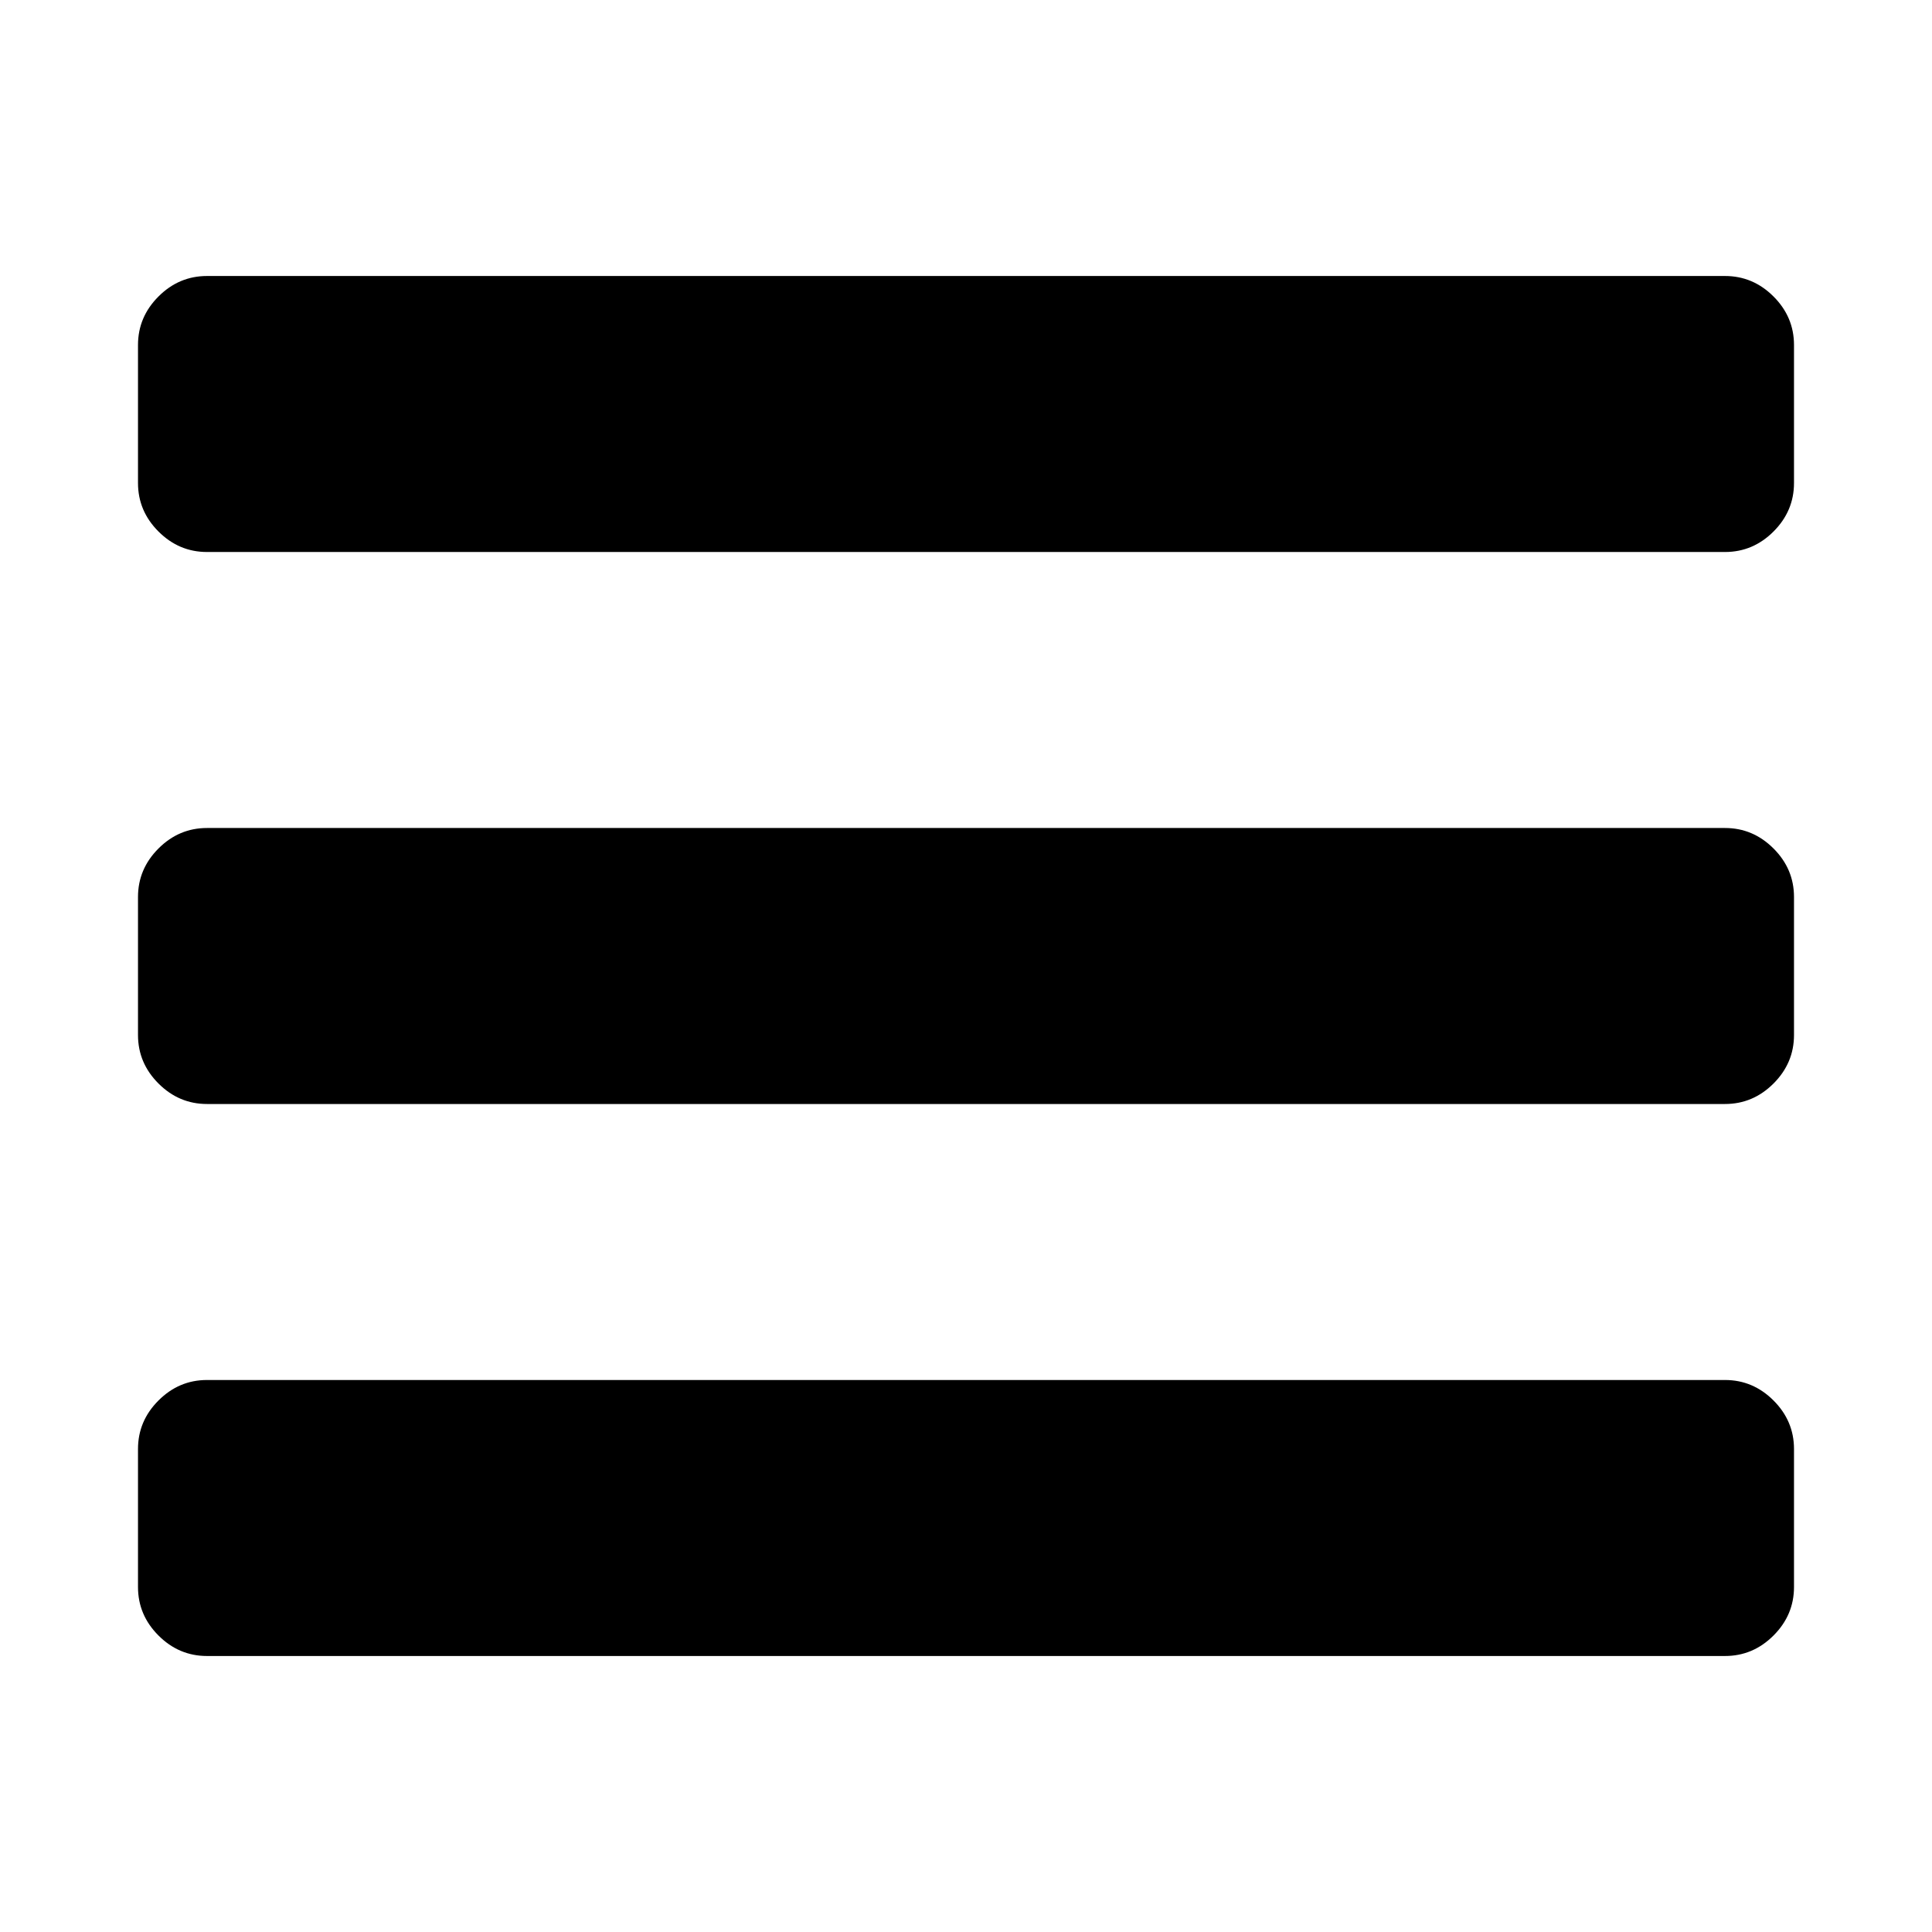
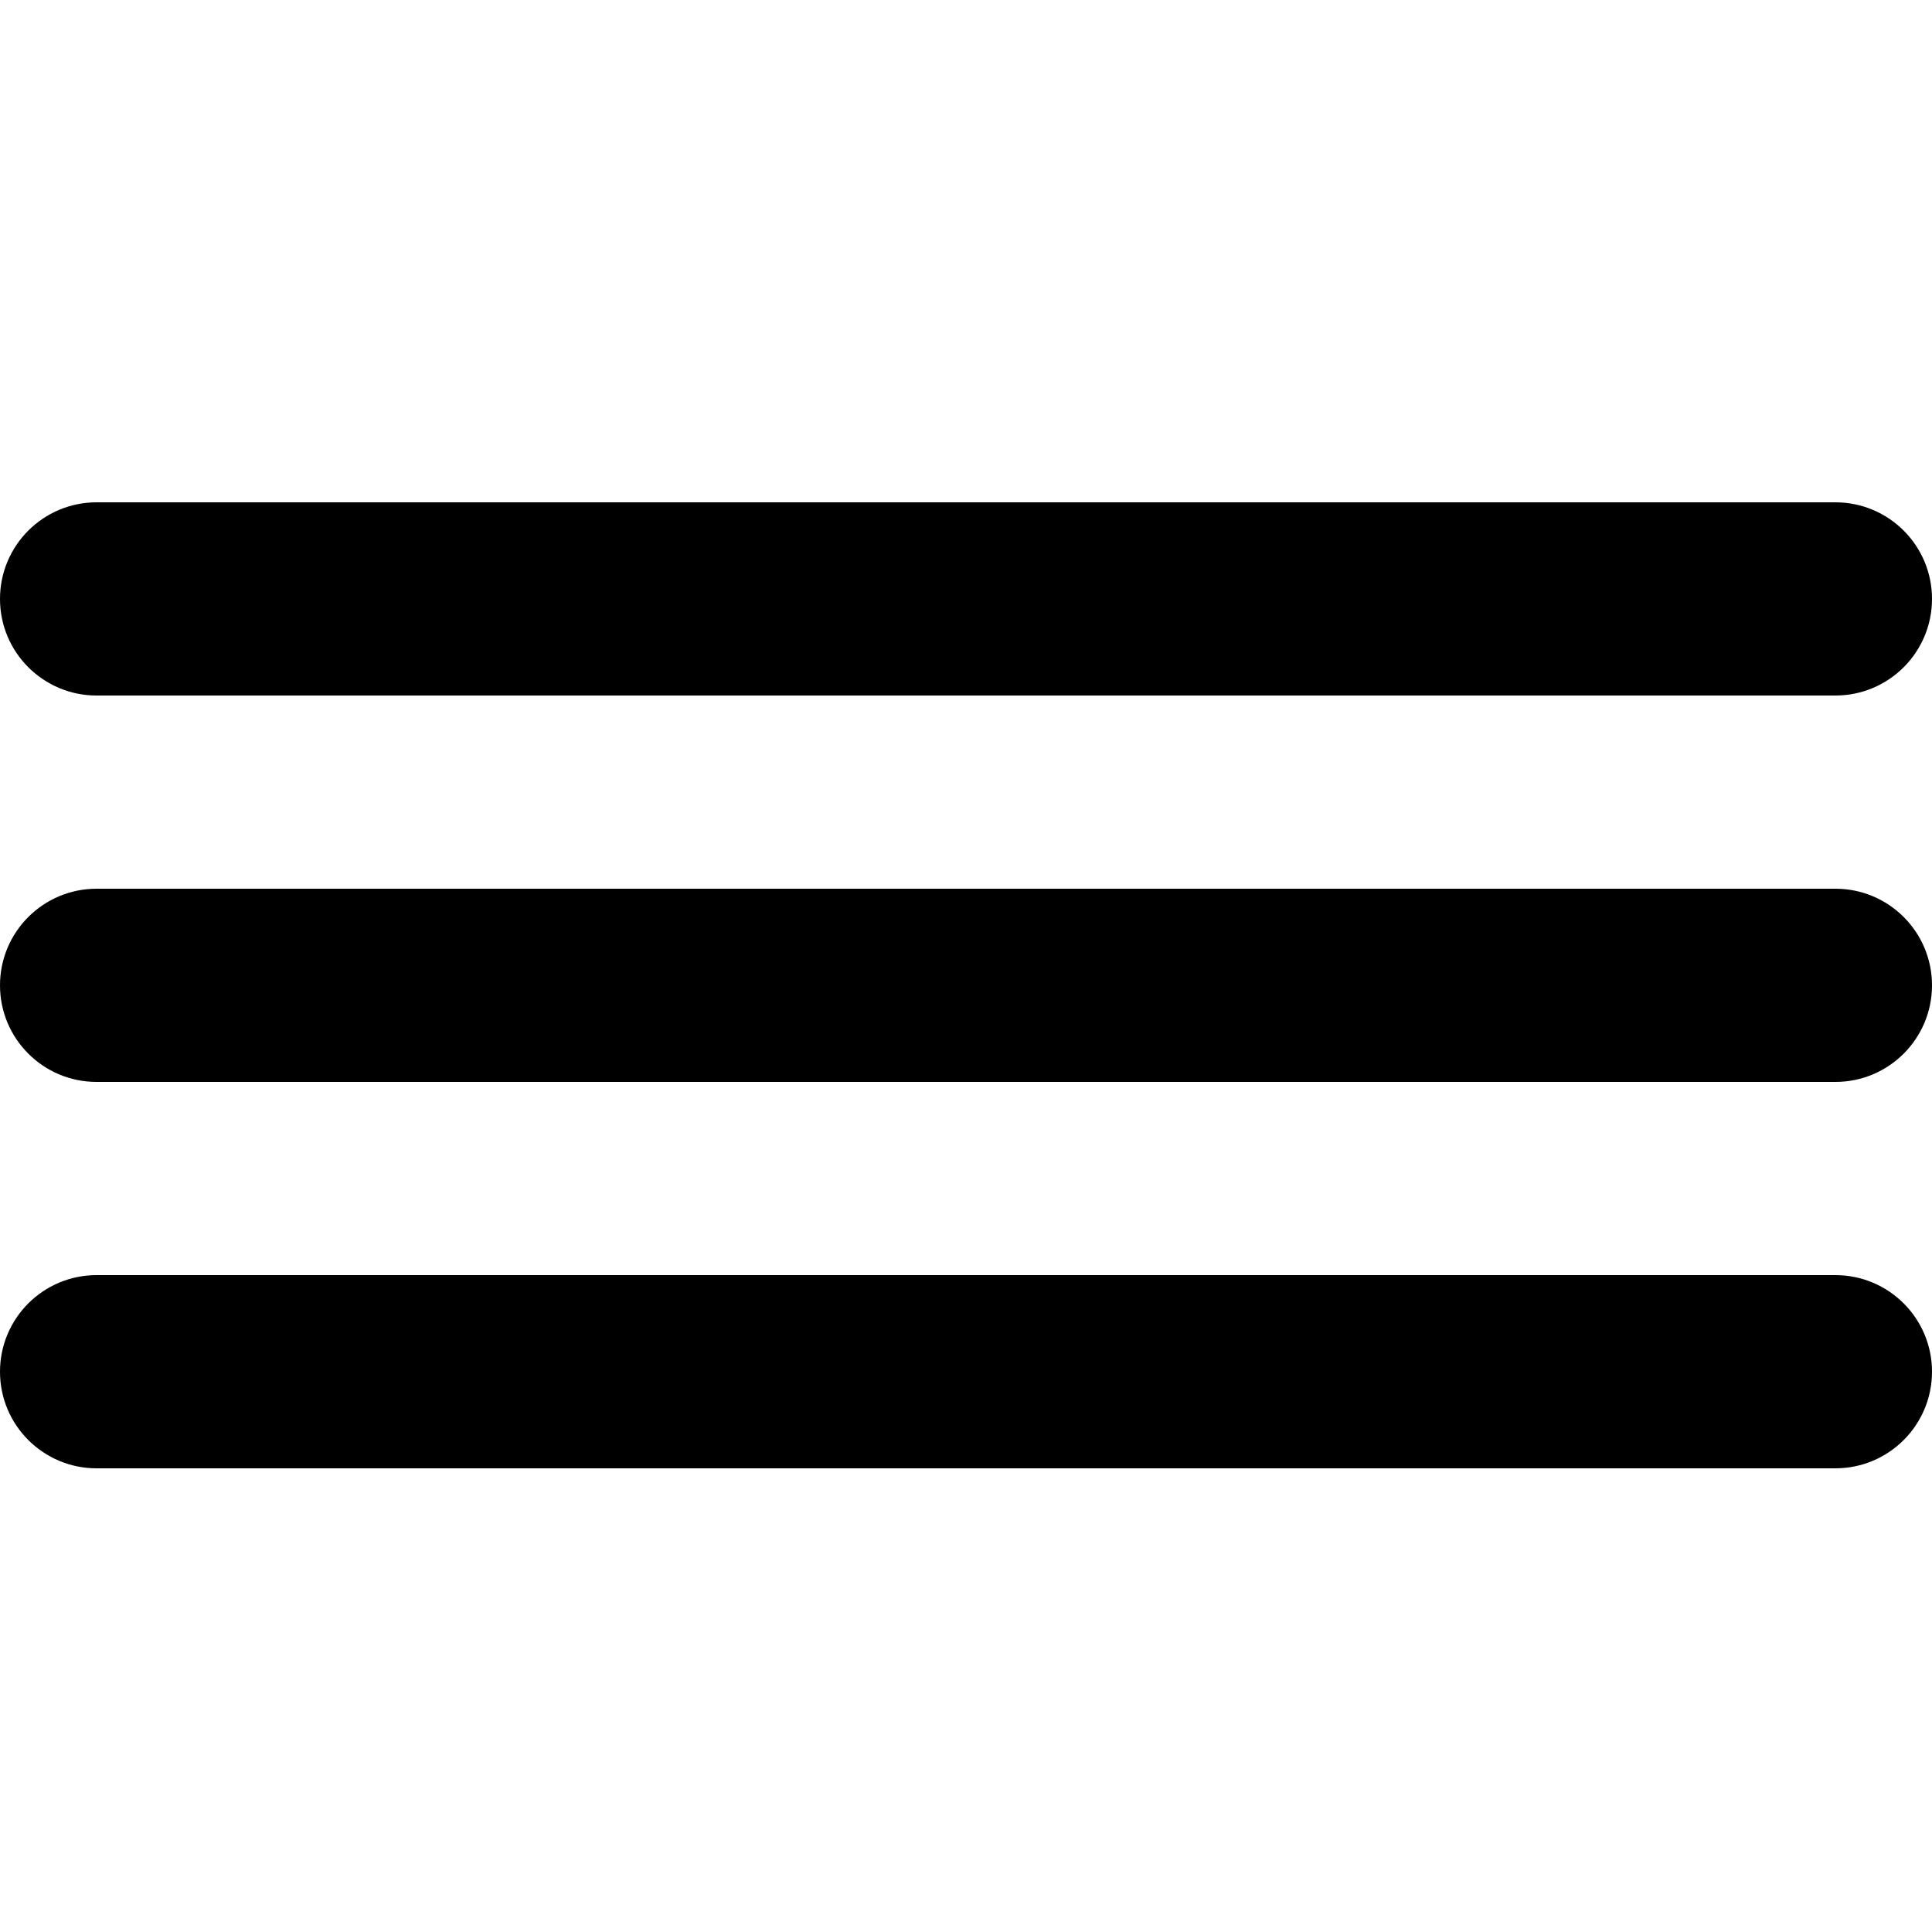
- <svg xmlns="http://www.w3.org/2000/svg" width="1792" height="1792" viewBox="0 0 1792 1792">
-   <path d="M1664 1344v128q0 26-19 45t-45 19h-1408q-26 0-45-19t-19-45v-128q0-26 19-45t45-19h1408q26 0 45 19t19 45zm0-512v128q0 26-19 45t-45 19h-1408q-26 0-45-19t-19-45v-128q0-26 19-45t45-19h1408q26 0 45 19t19 45zm0-512v128q0 26-19 45t-45 19h-1408q-26 0-45-19t-19-45v-128q0-26 19-45t45-19h1408q26 0 45 19t19 45z" />
+ <svg xmlns="http://www.w3.org/2000/svg" width="50px" height="50px" viewBox="0 0 50 50" version="1.1">
+   <defs />
+   <g id="Page-1" stroke="none" stroke-width="1" fill-rule="evenodd">
+     <g id="burger">
+       <path d="M2.5,13 L47.5,13 C48.881,13 50,14.119 50,15.5 C50,16.881 48.881,18 47.5,18 L2.5,18 C1.119,18 0,16.881 0,15.5 C0,14.119 1.119,13 2.5,13 L2.5,13 Z M2.5,23 L47.5,23 C48.881,23 50,24.119 50,25.5 C50,26.881 48.881,28 47.5,28 L2.5,28 C1.119,28 0,26.881 0,25.5 C0,24.119 1.119,23 2.5,23 L2.5,23 Z M2.5,33 L47.5,33 C48.881,33 50,34.119 50,35.5 C50,36.881 48.881,38 47.5,38 L2.5,38 C1.119,38 0,36.881 0,35.5 C0,34.119 1.119,33 2.5,33 L2.5,33 Z" />
+     </g>
+   </g>
</svg>
